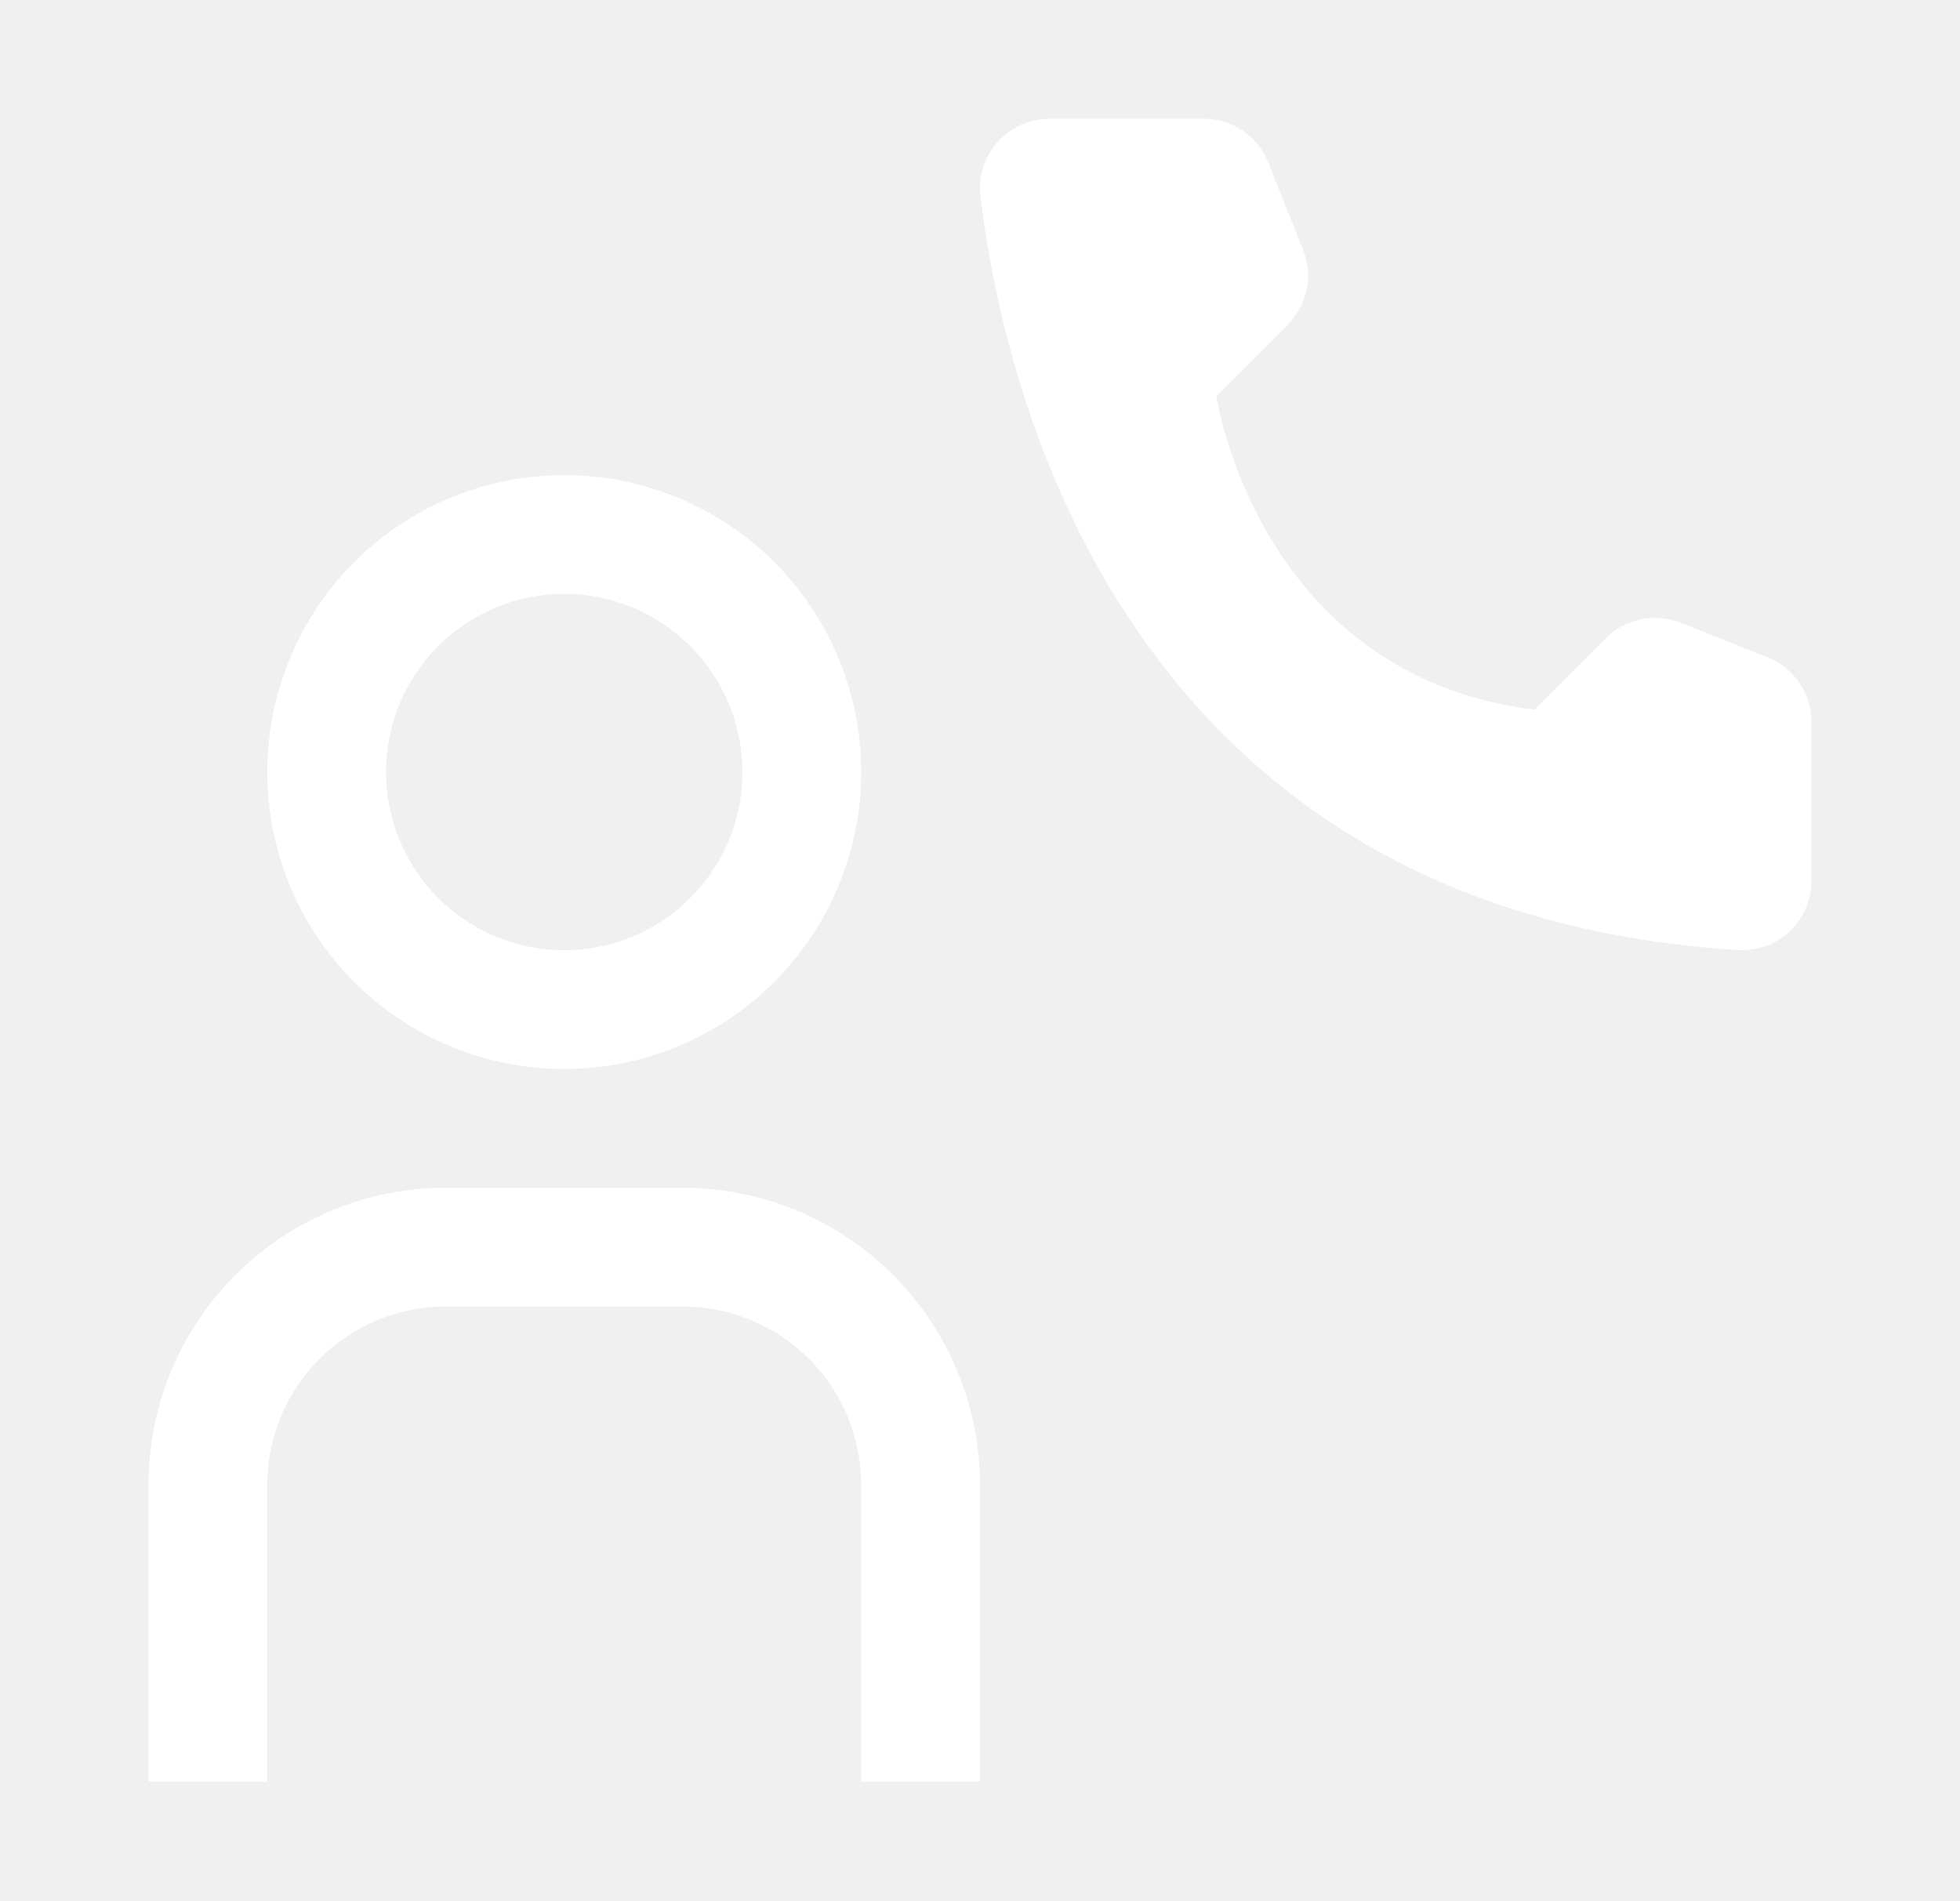
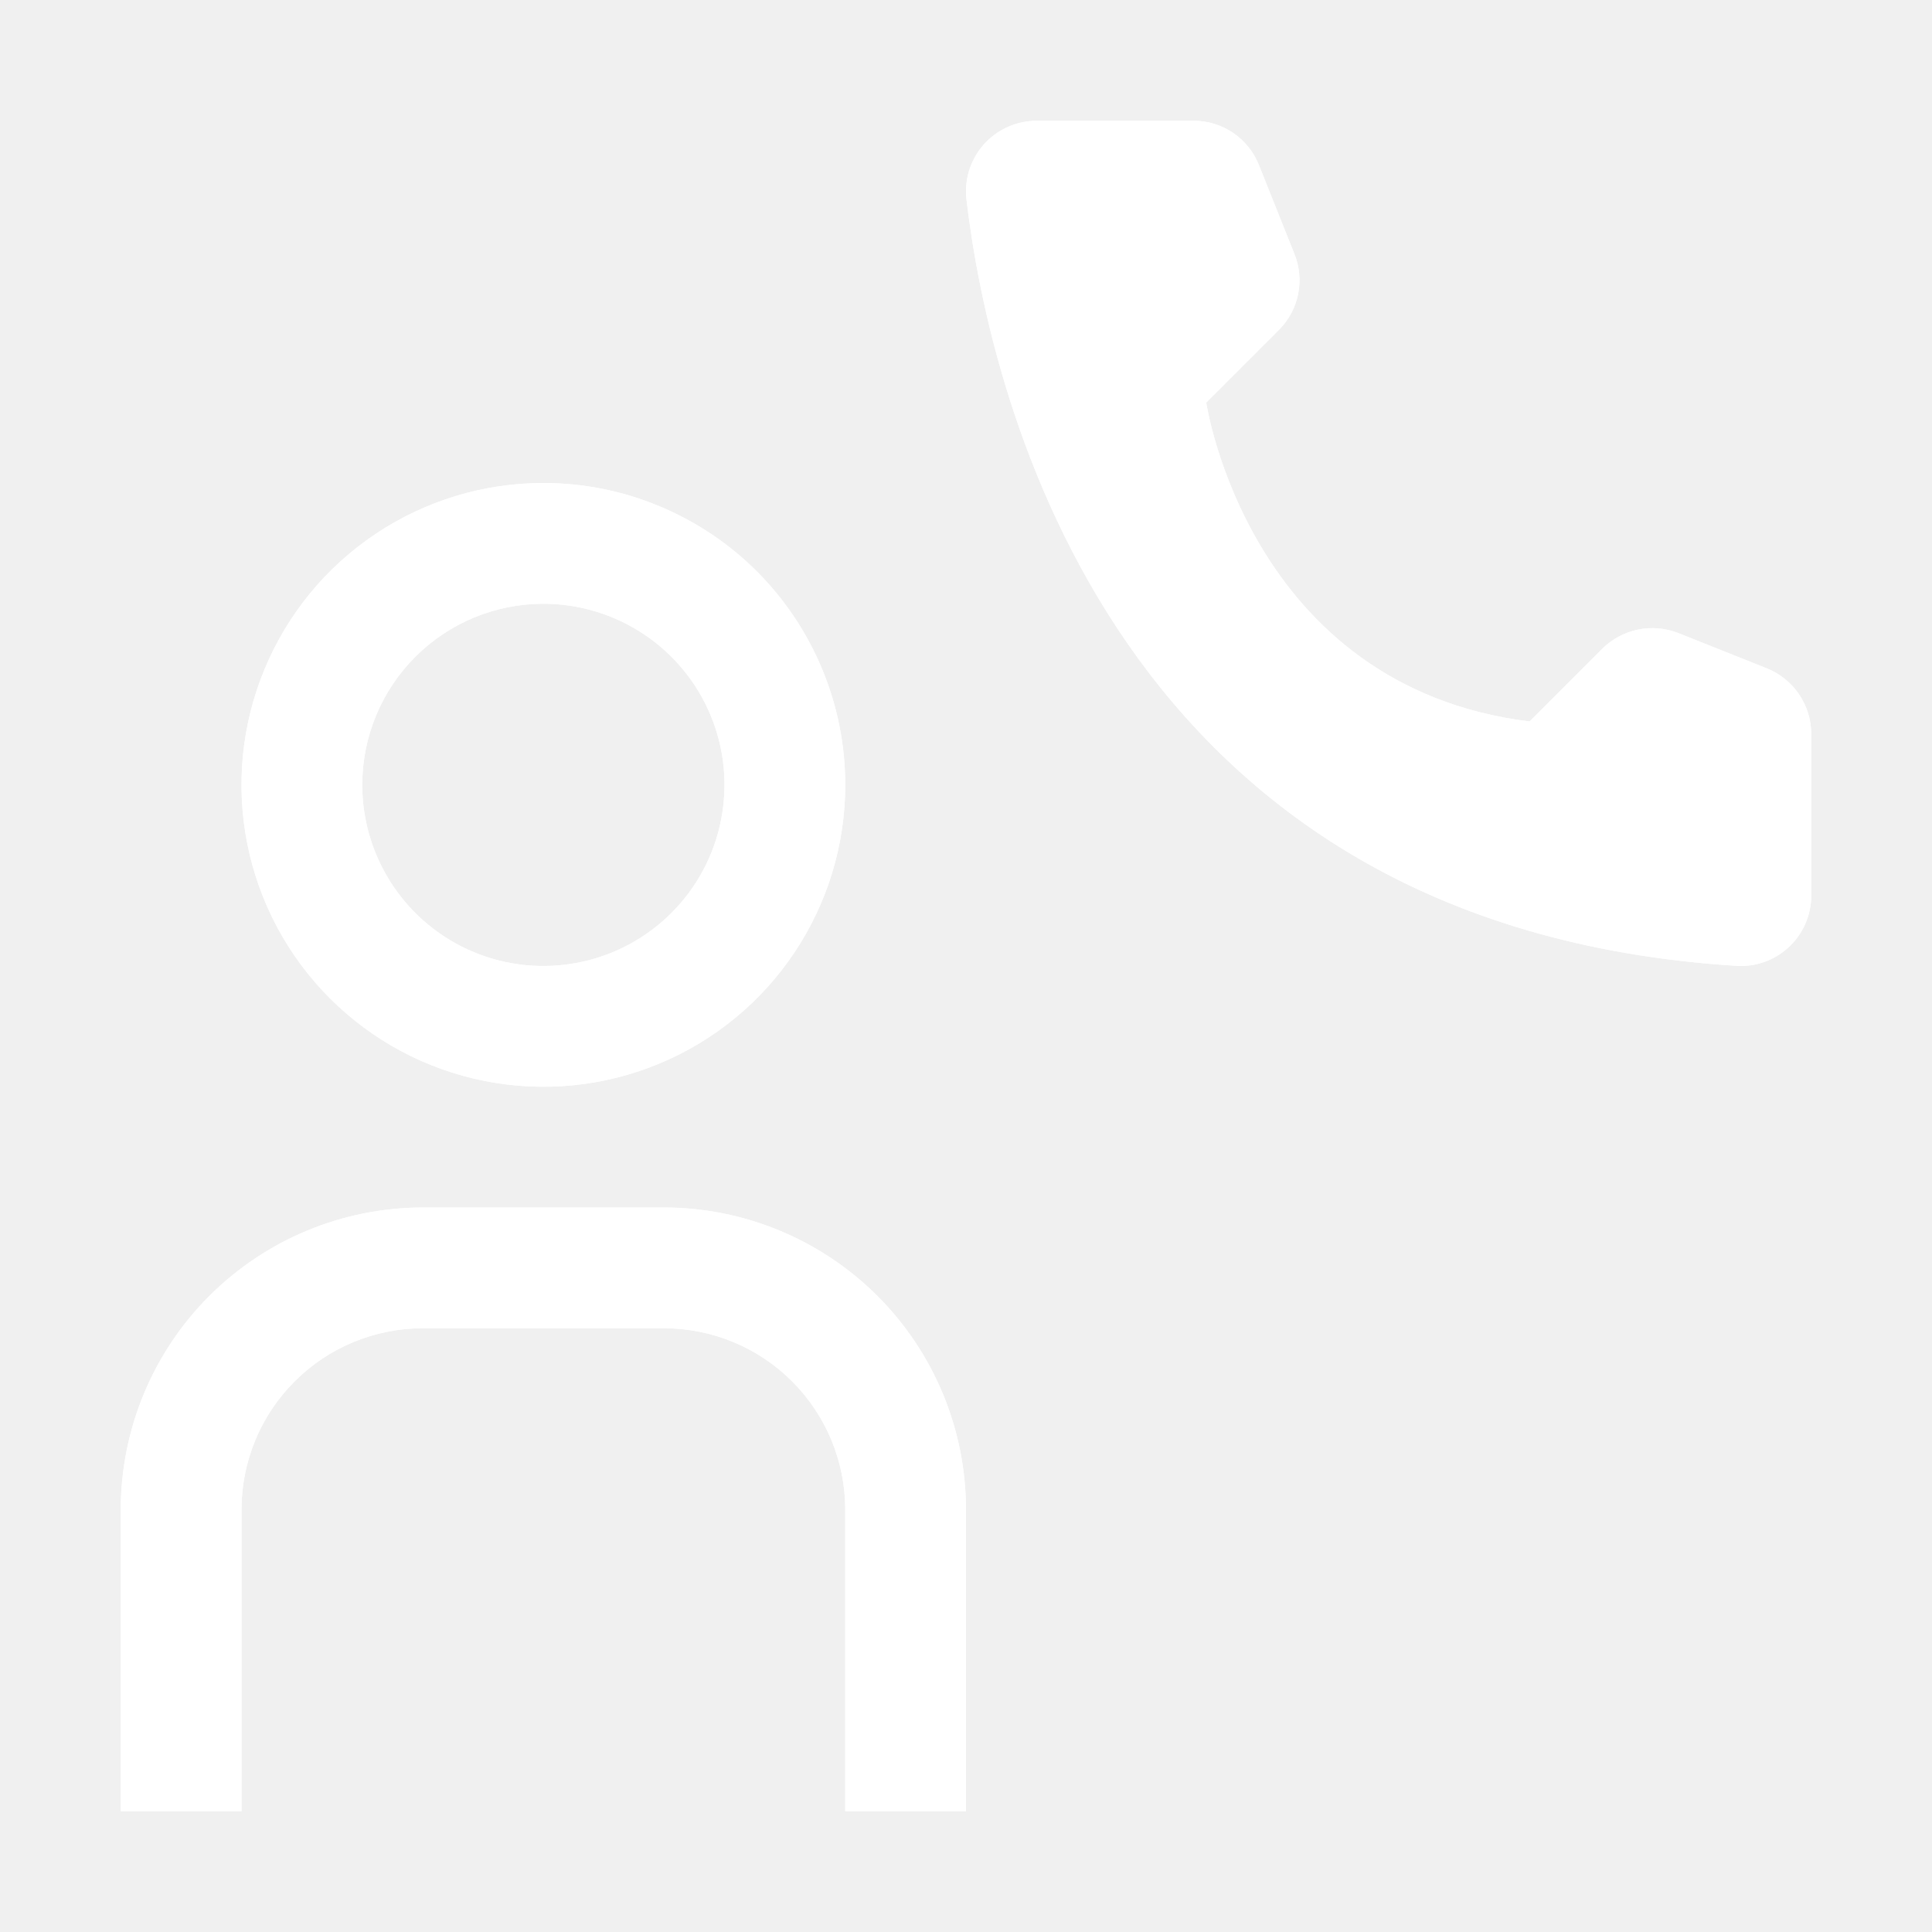
- <svg xmlns="http://www.w3.org/2000/svg" width="33" height="32" viewBox="0 0 33 32" fill="none">
-   <path d="M25.834 11.95L27.04 10.744C27.202 10.584 27.408 10.474 27.631 10.428C27.855 10.382 28.087 10.402 28.299 10.486L29.769 11.072C29.984 11.159 30.168 11.309 30.298 11.5C30.428 11.692 30.498 11.918 30.5 12.15V14.842C30.497 15.152 30.372 15.447 30.151 15.665C29.93 15.882 29.633 16.002 29.323 16L29.273 15.998C18.977 15.358 16.9 6.636 16.507 3.298C16.49 3.146 16.503 2.991 16.546 2.844C16.589 2.697 16.66 2.559 16.756 2.439C16.852 2.319 16.97 2.22 17.105 2.146C17.239 2.072 17.387 2.025 17.539 2.008C17.584 2.003 17.63 2 17.675 2H20.275C20.507 2.001 20.733 2.071 20.925 2.201C21.117 2.332 21.265 2.517 21.351 2.732L21.938 4.202C22.024 4.414 22.046 4.646 22.001 4.87C21.956 5.094 21.846 5.3 21.685 5.462L20.479 6.668C20.479 6.668 21.173 11.368 25.834 11.95V11.95ZM16.5 30H14.5V25C14.499 24.205 14.183 23.442 13.62 22.88C13.058 22.317 12.295 22.001 11.5 22H7.5C6.705 22.001 5.942 22.317 5.38 22.88C4.817 23.442 4.501 24.205 4.5 25V30H2.5V25C2.502 23.674 3.029 22.404 3.966 21.466C4.904 20.529 6.174 20.002 7.5 20H11.5C12.826 20.002 14.096 20.529 15.034 21.466C15.971 22.404 16.498 23.674 16.5 25V30ZM9.5 10C10.093 10 10.673 10.176 11.167 10.506C11.66 10.835 12.045 11.304 12.272 11.852C12.499 12.4 12.558 13.003 12.442 13.585C12.327 14.167 12.041 14.702 11.621 15.121C11.202 15.541 10.667 15.827 10.085 15.942C9.503 16.058 8.9 15.999 8.352 15.772C7.804 15.545 7.335 15.16 7.006 14.667C6.676 14.173 6.5 13.593 6.5 13C6.5 12.204 6.816 11.441 7.379 10.879C7.941 10.316 8.704 10 9.5 10M9.5 8C8.511 8 7.544 8.293 6.722 8.843C5.9 9.392 5.259 10.173 4.881 11.087C4.502 12 4.403 13.005 4.596 13.976C4.789 14.945 5.265 15.836 5.964 16.535C6.664 17.235 7.555 17.711 8.525 17.904C9.494 18.097 10.5 17.998 11.413 17.619C12.327 17.241 13.108 16.6 13.657 15.778C14.207 14.956 14.5 13.989 14.5 13C14.5 12.343 14.371 11.693 14.119 11.087C13.868 10.48 13.5 9.929 13.036 9.464C12.571 9 12.02 8.632 11.413 8.381C10.807 8.129 10.157 8 9.5 8V8Z" fill="white" />
+ <svg xmlns="http://www.w3.org/2000/svg" width="32" height="32" viewBox="0 0 32 32" fill="none">
+   <mask id="path-1-inside-1_464_477" fill="white">
+     <path d="M25.334 11.95L26.54 10.744C26.702 10.584 26.908 10.474 27.131 10.428C27.355 10.382 27.587 10.402 27.799 10.486L29.269 11.072C29.484 11.159 29.668 11.309 29.798 11.5C29.928 11.692 29.998 11.918 30 12.15V14.842C29.997 15.152 29.872 15.447 29.651 15.665C29.43 15.882 29.133 16.002 28.823 16L28.773 15.998C18.477 15.358 16.4 6.636 16.007 3.298C15.99 3.146 16.003 2.991 16.046 2.844C16.089 2.697 16.16 2.559 16.256 2.439C16.352 2.319 16.47 2.22 16.605 2.146C16.739 2.072 16.887 2.025 17.039 2.008C17.084 2.003 17.13 2 17.175 2H19.775C20.007 2.001 20.233 2.071 20.425 2.201C20.617 2.332 20.765 2.517 20.851 2.732L21.438 4.202C21.524 4.414 21.546 4.646 21.501 4.87C21.456 5.094 21.346 5.3 21.185 5.462L19.979 6.668C19.979 6.668 20.673 11.368 25.334 11.95V11.95ZM16 30H14V25C13.999 24.205 13.683 23.442 13.12 22.88C12.558 22.317 11.795 22.001 11 22H7C6.205 22.001 5.442 22.317 4.88 22.88C4.317 23.442 4.001 24.205 4 25V30H2V25C2.002 23.674 2.529 22.404 3.466 21.466C4.404 20.529 5.674 20.002 7 20H11C12.326 20.002 13.596 20.529 14.534 21.466C15.471 22.404 15.998 23.674 16 25V30ZM9 10C9.593 10 10.173 10.176 10.667 10.506C11.16 10.835 11.545 11.304 11.772 11.852C11.999 12.4 12.058 13.003 11.942 13.585C11.827 14.167 11.541 14.702 11.121 15.121C10.702 15.541 10.167 15.827 9.585 15.942C9.003 16.058 8.4 15.999 7.852 15.772C7.304 15.545 6.835 15.16 6.506 14.667C6.176 14.173 6 13.593 6 13C6 12.204 6.316 11.441 6.879 10.879C7.441 10.316 8.204 10 9 10M9 8C8.011 8 7.044 8.293 6.222 8.843C5.4 9.392 4.759 10.173 4.381 11.087C4.002 12 3.903 13.005 4.096 13.976C4.289 14.945 4.765 15.836 5.464 16.535C6.164 17.235 7.055 17.711 8.025 17.904C8.994 18.097 10 17.998 10.913 17.619C11.827 17.241 12.608 16.6 13.157 15.778C13.707 14.956 14 13.989 14 13C14 12.343 13.871 11.693 13.619 11.087C13.368 10.48 13 9.929 12.536 9.464C12.071 9 11.52 8.632 10.913 8.381C10.307 8.129 9.657 8 9 8V8Z" />
+   </mask>
+   <path d="M25.334 11.95L26.54 10.744C26.702 10.584 26.908 10.474 27.131 10.428C27.355 10.382 27.587 10.402 27.799 10.486L29.269 11.072C29.484 11.159 29.668 11.309 29.798 11.5C29.928 11.692 29.998 11.918 30 12.15V14.842C29.997 15.152 29.872 15.447 29.651 15.665C29.43 15.882 29.133 16.002 28.823 16L28.773 15.998C18.477 15.358 16.4 6.636 16.007 3.298C15.99 3.146 16.003 2.991 16.046 2.844C16.089 2.697 16.16 2.559 16.256 2.439C16.352 2.319 16.47 2.22 16.605 2.146C16.739 2.072 16.887 2.025 17.039 2.008C17.084 2.003 17.13 2 17.175 2H19.775C20.007 2.001 20.233 2.071 20.425 2.201C20.617 2.332 20.765 2.517 20.851 2.732L21.438 4.202C21.524 4.414 21.546 4.646 21.501 4.87C21.456 5.094 21.346 5.3 21.185 5.462L19.979 6.668C19.979 6.668 20.673 11.368 25.334 11.95V11.95ZM16 30H14V25C13.999 24.205 13.683 23.442 13.12 22.88C12.558 22.317 11.795 22.001 11 22H7C6.205 22.001 5.442 22.317 4.88 22.88C4.317 23.442 4.001 24.205 4 25V30H2V25C2.002 23.674 2.529 22.404 3.466 21.466C4.404 20.529 5.674 20.002 7 20H11C12.326 20.002 13.596 20.529 14.534 21.466C15.471 22.404 15.998 23.674 16 25V30ZM9 10C9.593 10 10.173 10.176 10.667 10.506C11.16 10.835 11.545 11.304 11.772 11.852C11.999 12.4 12.058 13.003 11.942 13.585C11.827 14.167 11.541 14.702 11.121 15.121C10.702 15.541 10.167 15.827 9.585 15.942C9.003 16.058 8.4 15.999 7.852 15.772C7.304 15.545 6.835 15.16 6.506 14.667C6.176 14.173 6 13.593 6 13C6 12.204 6.316 11.441 6.879 10.879C7.441 10.316 8.204 10 9 10M9 8C8.011 8 7.044 8.293 6.222 8.843C5.4 9.392 4.759 10.173 4.381 11.087C4.002 12 3.903 13.005 4.096 13.976C4.289 14.945 4.765 15.836 5.464 16.535C6.164 17.235 7.055 17.711 8.025 17.904C8.994 18.097 10 17.998 10.913 17.619C11.827 17.241 12.608 16.6 13.157 15.778C13.707 14.956 14 13.989 14 13C14 12.343 13.871 11.693 13.619 11.087C13.368 10.48 13 9.929 12.536 9.464C12.071 9 11.52 8.632 10.913 8.381C10.307 8.129 9.657 8 9 8V8Z" fill="white" />
+   <path d="M26.54 10.744L25.837 10.032L25.833 10.037L26.54 10.744ZM27.799 10.486L28.169 9.557L28.165 9.555L27.799 10.486ZM29.269 11.072L29.646 10.146L29.639 10.143L29.269 11.072ZM30 12.15H31L31 12.142L30 12.15ZM30 14.842L31 14.851V14.842H30ZM28.823 16L28.783 16.999L28.799 17L28.815 17L28.823 16ZM28.773 15.998L28.711 16.996L28.722 16.997L28.733 16.997L28.773 15.998ZM16.007 3.298L15.013 3.409L15.014 3.415L16.007 3.298ZM17.039 2.008L17.149 3.002L17.157 3.001L17.039 2.008ZM17.175 2L17.174 3H17.175V2ZM19.775 2L19.779 1H19.775V2ZM20.851 2.732L19.922 3.103L19.922 3.103L20.851 2.732ZM21.438 4.202L20.509 4.573L20.512 4.58L21.438 4.202ZM21.185 5.462L21.892 6.169L21.893 6.168L21.185 5.462ZM19.979 6.668L19.272 5.961L18.916 6.317L18.99 6.814L19.979 6.668ZM16 30V31H17V30H16ZM14 30H13V31H14V30ZM14 25H15L15 24.999L14 25ZM11 22L11.001 21H11V22ZM7 22V21H6.999L7 22ZM4 25L3 24.999V25H4ZM4 30V31H5V30H4ZM2 30H1V31H2V30ZM2 25L1 24.999V25H2ZM7 20V19H6.999L7 20ZM11 20L11.001 19H11V20ZM16 25H17L17 24.999L16 25ZM14 13H15H14ZM26.041 12.657L27.247 11.451L25.833 10.037L24.627 11.243L26.041 12.657ZM27.243 11.456C27.267 11.431 27.298 11.415 27.332 11.408L26.93 9.449C26.517 9.533 26.137 9.736 25.837 10.032L27.243 11.456ZM27.332 11.408C27.366 11.401 27.401 11.404 27.433 11.417L28.165 9.555C27.773 9.401 27.344 9.364 26.93 9.449L27.332 11.408ZM27.429 11.415L28.899 12.001L29.639 10.143L28.169 9.557L27.429 11.415ZM28.892 11.998C28.924 12.011 28.951 12.033 28.97 12.062L30.625 10.939C30.384 10.584 30.044 10.308 29.646 10.146L28.892 11.998ZM28.97 12.062C28.989 12.09 29 12.123 29 12.158L31 12.142C30.997 11.713 30.866 11.294 30.625 10.939L28.97 12.062ZM29 12.15V14.842H31V12.15H29ZM29 14.834C29 14.878 28.982 14.921 28.95 14.952L30.352 16.378C30.762 15.974 30.995 15.425 31 14.851L29 14.834ZM28.95 14.952C28.918 14.983 28.875 15 28.831 15L28.815 17C29.39 17.004 29.943 16.78 30.352 16.378L28.95 14.952ZM28.863 15.001L28.813 14.999L28.733 16.997L28.783 16.999L28.863 15.001ZM28.835 15C24.013 14.7 21.191 12.533 19.498 10.09C17.774 7.602 17.187 4.77 17 3.181L15.014 3.415C15.22 5.164 15.868 8.362 17.854 11.229C19.872 14.142 23.237 16.656 28.711 16.996L28.835 15ZM17.001 3.187C16.998 3.166 17 3.143 17.006 3.122L15.085 2.566C15.006 2.839 14.982 3.126 15.013 3.409L17.001 3.187ZM17.006 3.122C17.013 3.101 17.023 3.081 17.037 3.064L15.475 1.815C15.297 2.037 15.165 2.292 15.085 2.566L17.006 3.122ZM17.037 3.064C17.05 3.047 17.067 3.032 17.087 3.022L16.122 1.27C15.873 1.407 15.653 1.592 15.475 1.815L17.037 3.064ZM17.087 3.022C17.106 3.011 17.127 3.004 17.149 3.002L16.929 1.014C16.646 1.046 16.372 1.132 16.122 1.27L17.087 3.022ZM17.157 3.001C17.163 3 17.169 3 17.174 3L17.175 1C17.09 1 17.006 1.005 16.921 1.015L17.157 3.001ZM17.175 3H19.775V1H17.175V3ZM19.771 3C19.804 3 19.836 3.01 19.863 3.028L20.987 1.375C20.631 1.132 20.21 1.002 19.779 1L19.771 3ZM19.863 3.028C19.889 3.046 19.91 3.072 19.922 3.103L21.78 2.361C21.62 1.961 21.344 1.617 20.987 1.375L19.863 3.028ZM19.922 3.103L20.509 4.573L22.367 3.831L21.78 2.361L19.922 3.103ZM20.512 4.58C20.524 4.609 20.527 4.642 20.521 4.673L22.482 5.067C22.566 4.65 22.524 4.218 22.364 3.824L20.512 4.58ZM20.521 4.673C20.515 4.705 20.499 4.734 20.477 4.756L21.893 6.168C22.193 5.867 22.398 5.484 22.482 5.067L20.521 4.673ZM20.478 4.755L19.272 5.961L20.686 7.375L21.892 6.169L20.478 4.755ZM19.979 6.668C18.99 6.814 18.99 6.815 18.99 6.815C18.99 6.815 18.99 6.816 18.99 6.816C18.99 6.817 18.99 6.818 18.99 6.819C18.991 6.82 18.991 6.823 18.991 6.825C18.992 6.83 18.993 6.836 18.994 6.843C18.997 6.857 19 6.875 19.004 6.898C19.012 6.944 19.024 7.006 19.041 7.083C19.074 7.236 19.126 7.45 19.204 7.705C19.36 8.212 19.622 8.898 20.053 9.609C20.926 11.049 22.503 12.604 25.21 12.942L25.458 10.958C23.503 10.714 22.404 9.629 21.764 8.572C21.439 8.036 21.237 7.511 21.116 7.118C21.057 6.923 21.018 6.765 20.995 6.659C20.984 6.607 20.976 6.567 20.972 6.544C20.97 6.532 20.969 6.524 20.968 6.52C20.968 6.518 20.968 6.518 20.968 6.518C20.968 6.518 20.968 6.518 20.968 6.519C20.968 6.519 20.968 6.52 20.968 6.52C20.968 6.521 20.968 6.521 20.968 6.521C20.968 6.521 20.968 6.522 19.979 6.668ZM16 29H14V31H16V29ZM15 30V25H13V30H15ZM15 24.999C14.999 23.939 14.577 22.922 13.828 22.172L12.413 23.587C12.789 23.962 12.999 24.471 13 25.001L15 24.999ZM13.828 22.172C13.078 21.423 12.061 21.001 11.001 21L10.999 23C11.53 23 12.038 23.212 12.413 23.587L13.828 22.172ZM11 21H7V23H11V21ZM6.999 21C5.939 21.001 4.922 21.423 4.172 22.172L5.587 23.587C5.962 23.212 6.47 23 7.001 23L6.999 21ZM4.172 22.172C3.423 22.922 3.001 23.939 3 24.999L5 25.001C5.001 24.471 5.212 23.962 5.587 23.587L4.172 22.172ZM3 25V30H5V25H3ZM4 29H2V31H4V29ZM3 30V25H1V30H3ZM3 25.001C3.001 23.94 3.423 22.923 4.173 22.173L2.759 20.759C1.635 21.884 1.002 23.408 1 24.999L3 25.001ZM4.173 22.173C4.923 21.423 5.94 21.001 7.001 21L6.999 19C5.408 19.002 3.884 19.634 2.759 20.759L4.173 22.173ZM7 21H11V19H7V21ZM10.999 21C12.06 21.001 13.077 21.423 13.827 22.173L15.241 20.759C14.116 19.634 12.592 19.002 11.001 19L10.999 21ZM13.827 22.173C14.577 22.923 14.999 23.94 15 25.001L17 24.999C16.998 23.408 16.366 21.884 15.241 20.759L13.827 22.173ZM15 25V30H17V25H15ZM9 11C9.396 11 9.782 11.117 10.111 11.337L11.222 9.674C10.565 9.235 9.791 9 9 9V11ZM10.111 11.337C10.44 11.557 10.696 11.869 10.848 12.235L12.695 11.469C12.393 10.738 11.88 10.114 11.222 9.674L10.111 11.337ZM10.848 12.235C10.999 12.6 11.039 13.002 10.962 13.39L12.923 13.78C13.078 13.004 12.998 12.2 12.695 11.469L10.848 12.235ZM10.962 13.39C10.884 13.778 10.694 14.134 10.414 14.414L11.828 15.828C12.388 15.269 12.769 14.556 12.923 13.78L10.962 13.39ZM10.414 14.414C10.134 14.694 9.778 14.884 9.39 14.962L9.78 16.923C10.556 16.769 11.269 16.388 11.828 15.828L10.414 14.414ZM9.39 14.962C9.002 15.039 8.6 14.999 8.235 14.848L7.469 16.695C8.2 16.998 9.004 17.078 9.78 16.923L9.39 14.962ZM8.235 14.848C7.869 14.696 7.557 14.44 7.337 14.111L5.674 15.222C6.114 15.88 6.738 16.393 7.469 16.695L8.235 14.848ZM7.337 14.111C7.117 13.782 7 13.396 7 13H5C5 13.791 5.235 14.565 5.674 15.222L7.337 14.111ZM7 13C7 12.47 7.211 11.961 7.586 11.586L6.172 10.172C5.421 10.922 5 11.939 5 13H7ZM7.586 11.586C7.961 11.211 8.47 11 9 11V9C7.939 9 6.922 9.421 6.172 10.172L7.586 11.586ZM9 7C7.813 7 6.653 7.352 5.667 8.011L6.778 9.674C7.436 9.235 8.209 9 9 9V7ZM5.667 8.011C4.68 8.67 3.911 9.608 3.457 10.704L5.304 11.469C5.607 10.738 6.12 10.114 6.778 9.674L5.667 8.011ZM3.457 10.704C3.003 11.8 2.884 13.007 3.115 14.171L5.077 13.78C4.923 13.004 5.002 12.2 5.304 11.469L3.457 10.704ZM3.115 14.171C3.347 15.334 3.918 16.404 4.757 17.243L6.172 15.828C5.612 15.269 5.231 14.556 5.077 13.78L3.115 14.171ZM4.757 17.243C5.596 18.082 6.666 18.653 7.829 18.885L8.22 16.923C7.444 16.769 6.731 16.388 6.172 15.828L4.757 17.243ZM7.829 18.885C8.993 19.116 10.2 18.997 11.296 18.543L10.531 16.695C9.8 16.998 8.996 17.078 8.22 16.923L7.829 18.885ZM11.296 18.543C12.393 18.089 13.329 17.32 13.989 16.333L12.326 15.222C11.886 15.88 11.262 16.393 10.531 16.695L11.296 18.543ZM13.989 16.333C14.648 15.347 15 14.187 15 13H13C13 13.791 12.765 14.565 12.326 15.222L13.989 16.333ZM15 13C15 12.212 14.845 11.432 14.543 10.704L12.695 11.469C12.896 11.955 13 12.475 13 13H15ZM14.543 10.704C14.242 9.976 13.8 9.315 13.243 8.757L11.828 10.172C12.2 10.543 12.495 10.984 12.695 11.469L14.543 10.704ZM13.243 8.757C12.685 8.2 12.024 7.758 11.296 7.457L10.531 9.304C11.016 9.505 11.457 9.8 11.828 10.172L13.243 8.757ZM11.296 7.457C10.568 7.155 9.788 7 9 7V9C9.525 9 10.045 9.103 10.531 9.304L11.296 7.457Z" fill="white" mask="url(#path-1-inside-1_464_477)" />
</svg>
